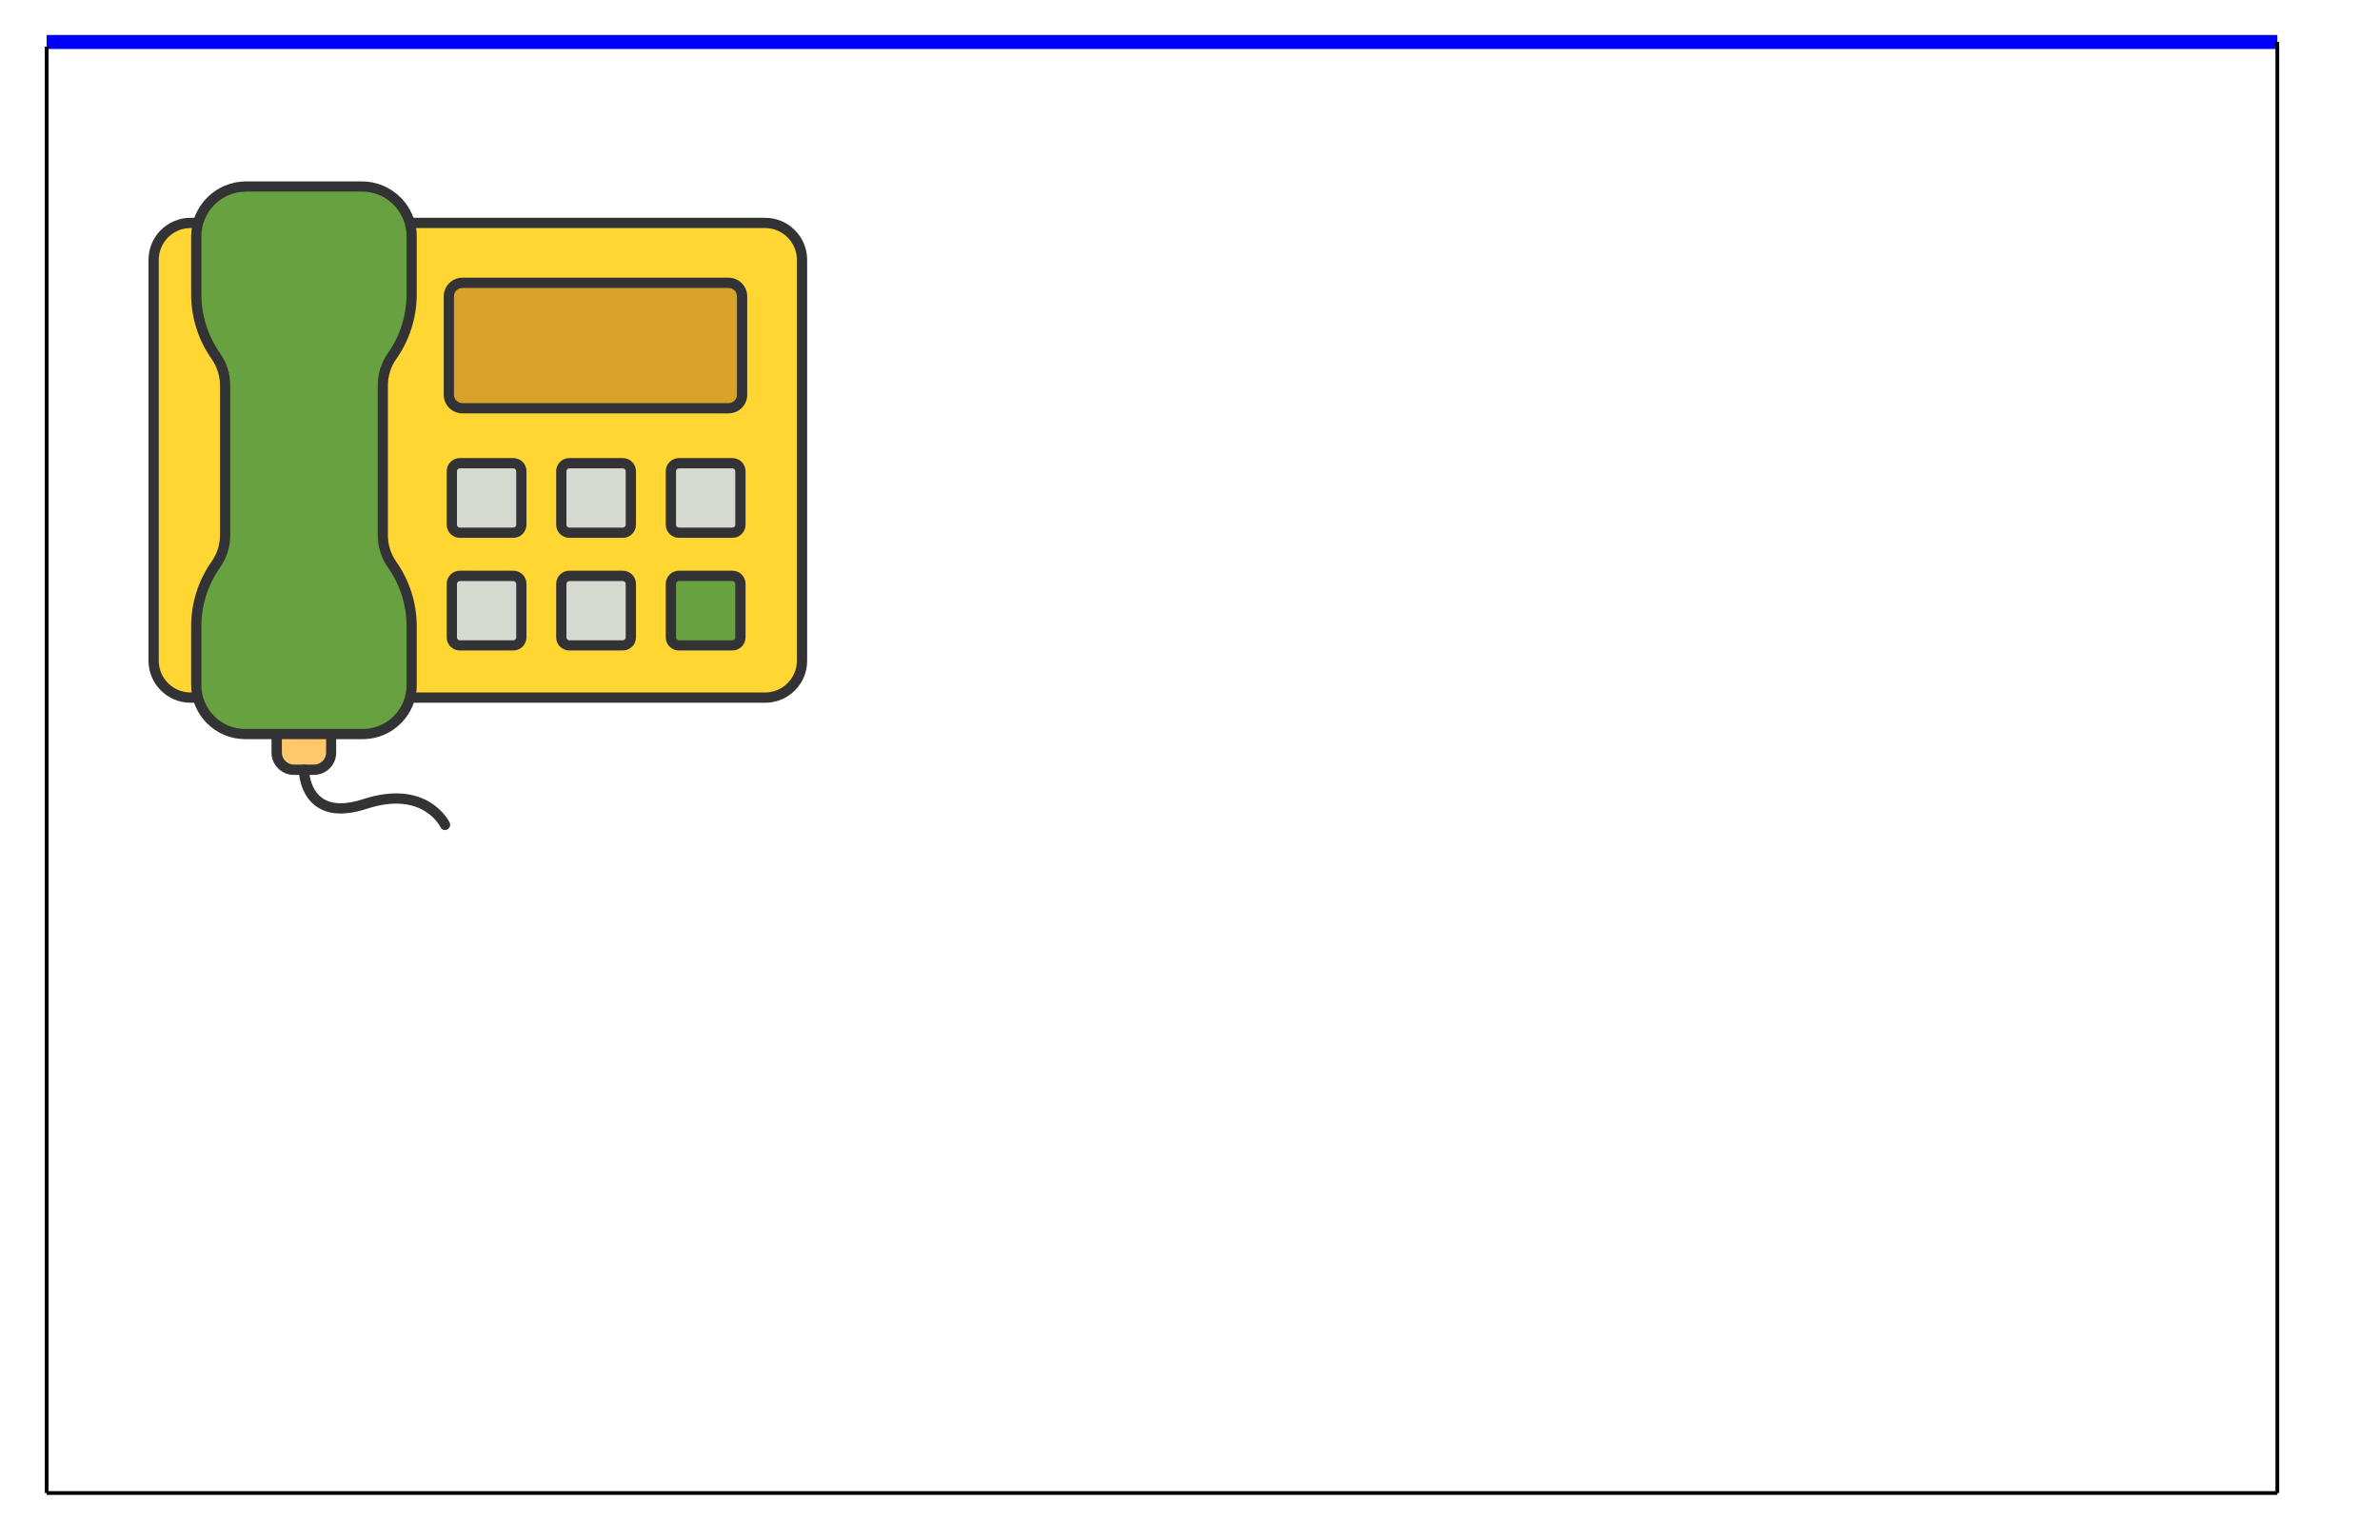
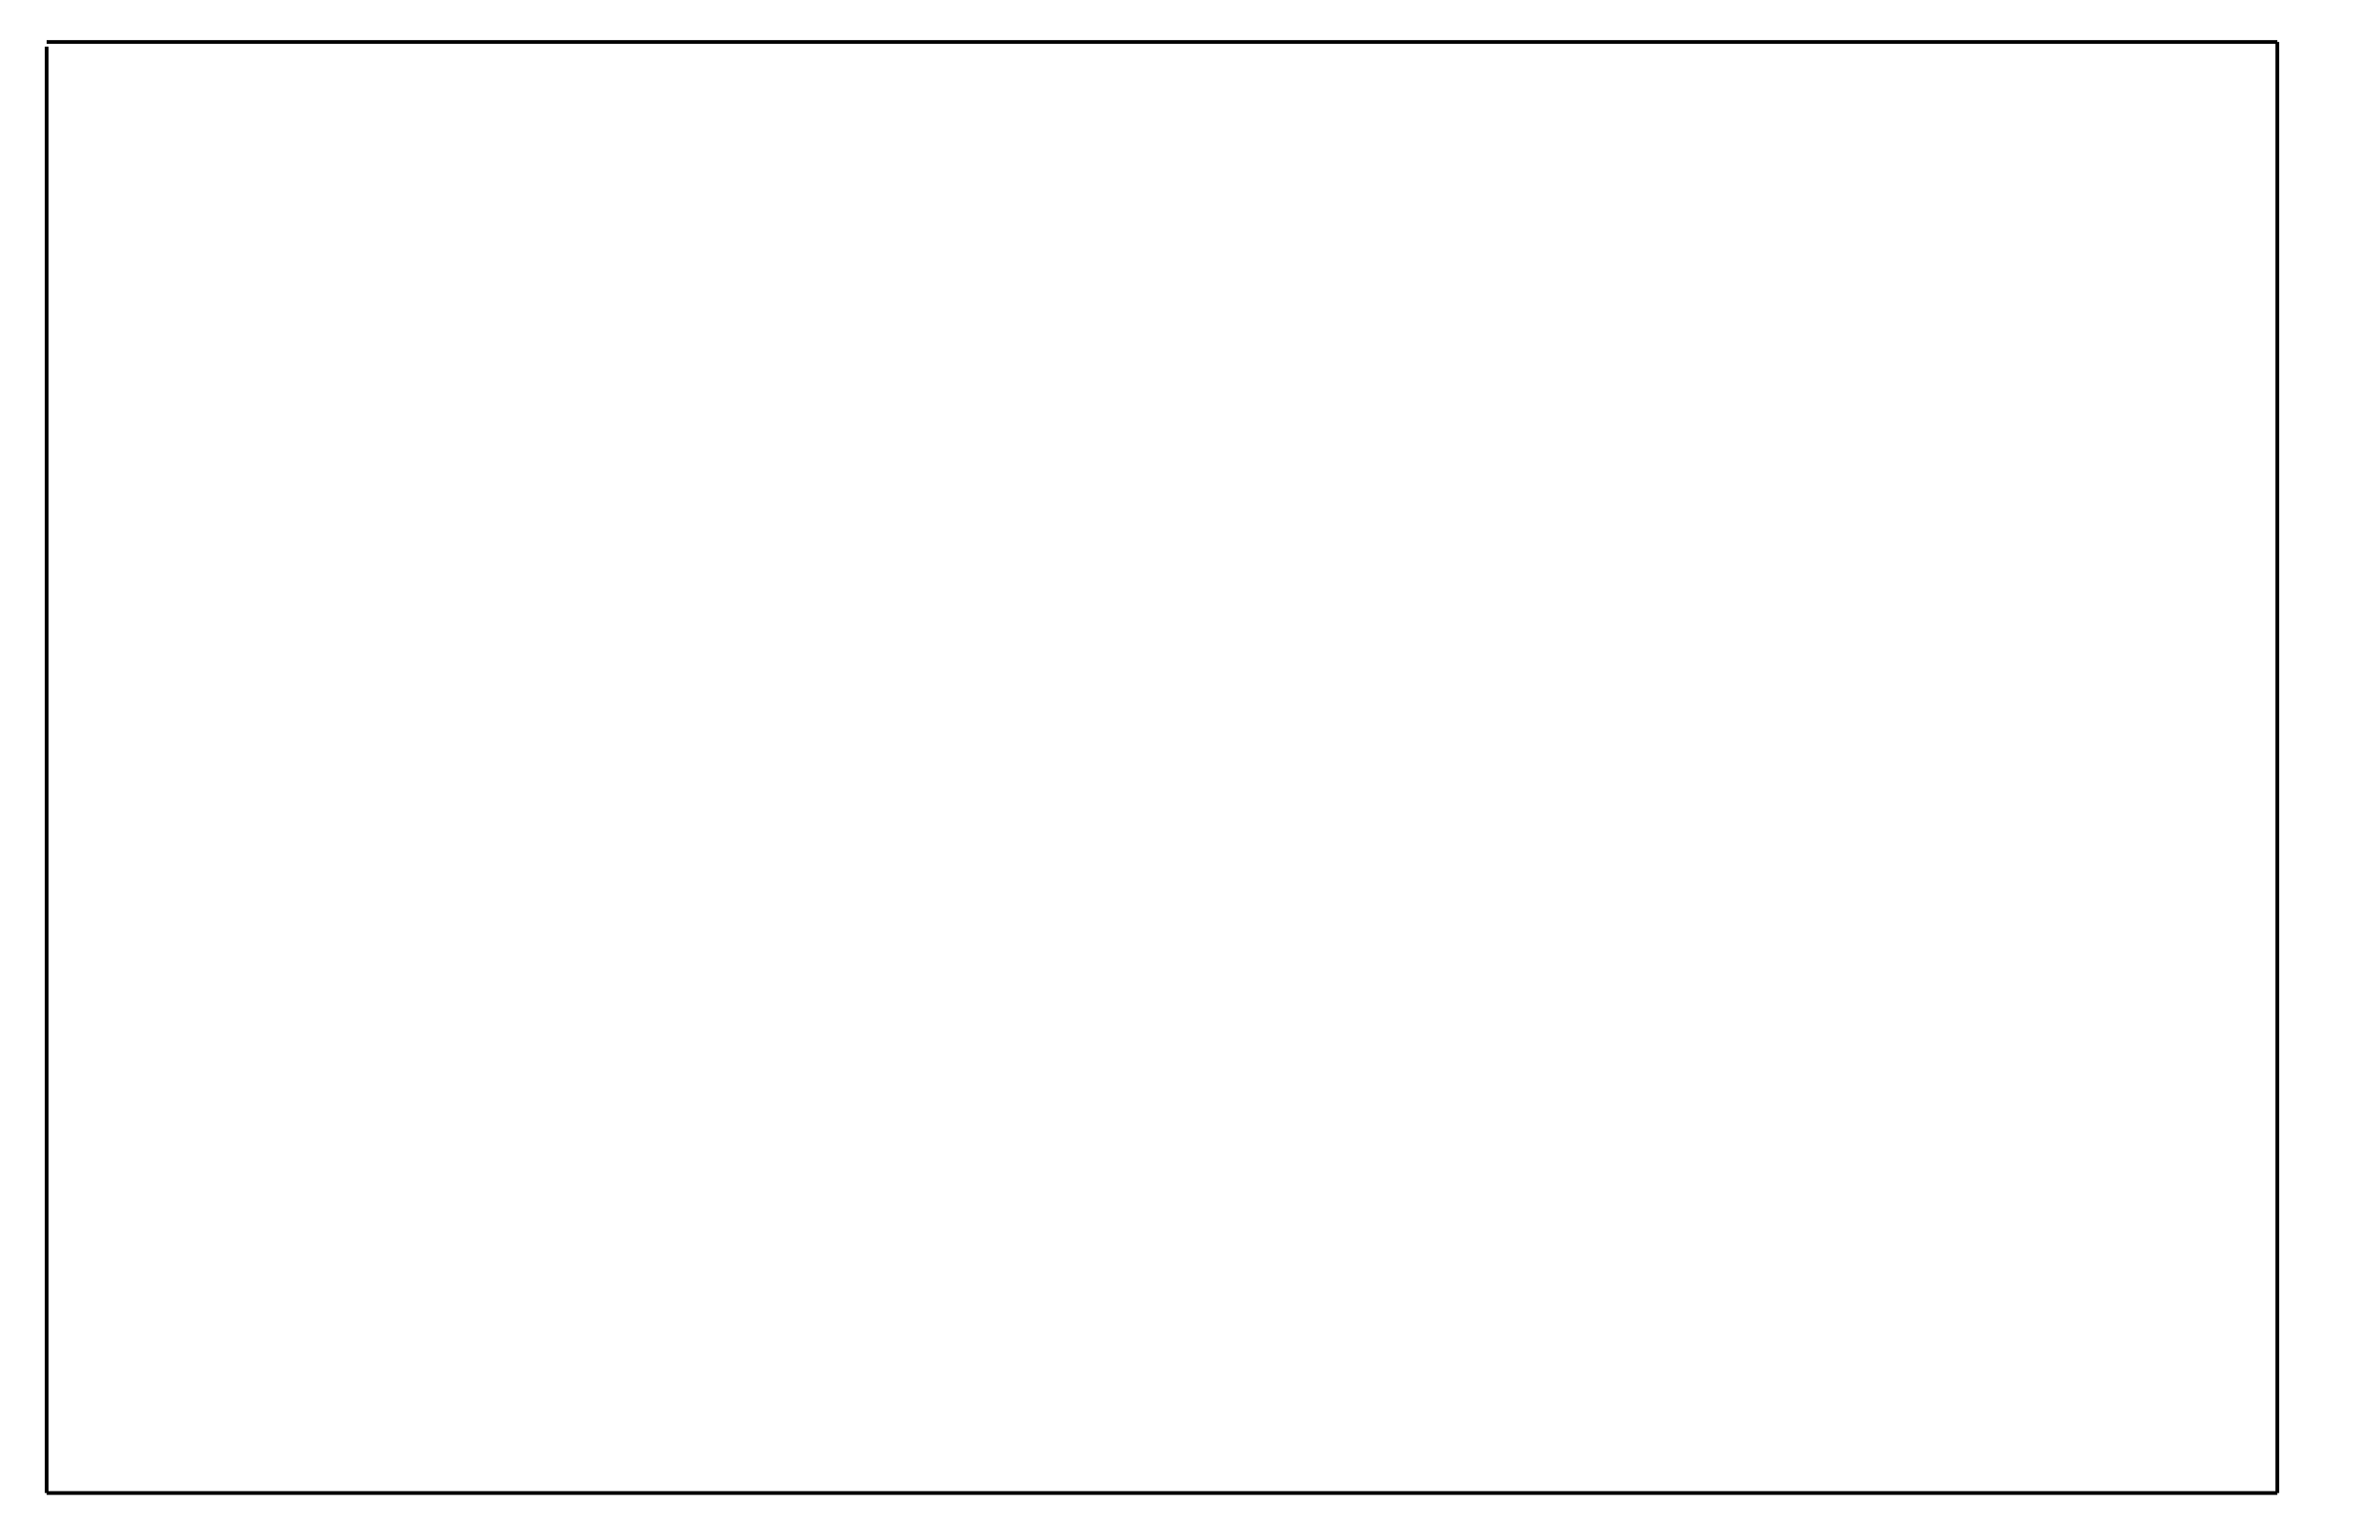
<svg xmlns="http://www.w3.org/2000/svg" height="1650" width="2550">
-   <line x1="50" y1="45" x2="2440" y2="45" stroke="blue" stroke-width="15" />
+   <line x1="50" y1="45" x2="2440" y2="45" stroke="black" stroke-width="4" />
  <line x1="2440" y1="45" x2="2440" y2="1600" stroke="black" stroke-width="4" />
  <line x1="50" y1="1600" x2="2440" y2="1600" stroke="black" stroke-width="4" />
  <line x1="50" y1="50" x2="50" y2="1600" stroke="black" stroke-width="4" />
-   <path d="M819.9 747.6H204.1c-21.8 0-39.5-17.7-39.5-39.5V278.4c0-21.8 17.7-39.5 39.5-39.5h615.7c21.8 0 39.5 17.7 39.5 39.5v429.7c0.1 21.9-17.6 39.5-39.4 39.5z" fill="#FFD632" />
-   <path d="M819.9 753.1H204.1c-24.8 0-45-20.2-45-45V278.4c0-24.8 20.2-45 45-45h615.7c24.8 0 45 20.2 45 45v429.7c0.1 24.9-20.1 45-44.9 45zM204.1 244.4c-18.7 0-34 15.3-34 34v429.7c0 18.7 15.3 34 34 34h615.7c18.7 0 34-15.3 34-34V278.4c0-18.7-15.3-34-34-34H204.1z" fill="#333336" />
-   <path d="M296.5 766.6h58.3v39.9c0 10.1-8.2 18.4-18.4 18.4h-21.6c-10.1 0-18.4-8.2-18.4-18.4v-39.9z" fill="#FFC86B" />
-   <path d="M336.4 830.4h-21.6c-13.2 0-23.9-10.7-23.9-23.9v-45.4h69.3v45.4c0.1 13.2-10.6 23.9-23.8 23.9zM302 772.1v34.4c0 7.1 5.8 12.9 12.9 12.9h21.6c7.1 0 12.9-5.8 12.9-12.9v-34.4H302z" fill="#333336" />
-   <path d="M441 315.3v-62.1c0-29.4-23.9-53.3-53.3-53.3H263.6c-29.4 0-53.3 23.9-53.3 53.3v62.1c0 24.7 7.8 47.6 21 66.4 6.5 9.2 9.9 20.3 9.9 31.5v160.2c0 11.3-3.4 22.3-9.9 31.5-13.2 18.8-21 41.7-21 66.4v63.1c0 28.9 23.4 52.3 52.3 52.3h126.2c28.9 0 52.3-23.4 52.3-52.3v-63.1c0-24.7-7.7-47.5-20.9-66.2-6.5-9.3-10-20.4-10-31.8v-160c0-11.4 3.4-22.5 10-31.8 13-18.8 20.8-41.6 20.8-66.2z" fill="#68A240" />
-   <path d="M388.7 792.1H262.6c-31.8 0-57.8-25.9-57.8-57.8v-63.1c0-25.1 7.6-49.1 22-69.5 5.8-8.2 8.9-18 8.9-28.4V413.2c0-10.3-3.1-20.1-8.9-28.4-14.4-20.4-22-44.5-22-69.5v-62.1c0-32.4 26.4-58.8 58.8-58.8h124.1c32.4 0 58.8 26.4 58.8 58.8v62.1c0 25-7.6 49-21.9 69.4-5.9 8.3-9 18.2-9 28.7v159.9c0 10.4 3.1 20.3 9 28.7 14.3 20.4 21.9 44.4 21.9 69.4v63.1c0 31.7-25.9 57.6-57.8 57.6zM263.6 205.4c-26.3 0-47.8 21.4-47.8 47.8v62.1c0 22.8 6.9 44.6 20 63.2 7.1 10.1 10.9 22.1 10.9 34.7v160.2c0 12.6-3.8 24.6-10.9 34.7-13.1 18.6-20 40.4-20 63.2v63.1c0 25.8 21 46.8 46.8 46.8h126.2c25.8 0 46.8-21 46.8-46.8v-63.1c0-22.7-6.9-44.5-19.9-63.1-7.2-10.2-11-22.3-11-35V413.3c0-12.7 3.8-24.8 11-35 13-18.5 19.9-40.3 19.9-63.1v-62.1c0-26.3-21.4-47.8-47.8-47.8H263.6z" fill="#333336" />
-   <path d="M780.6 437.5H495.4c-8 0-14.5-6.5-14.5-14.5V317.6c0-8 6.5-14.5 14.5-14.5h285.2c8 0 14.5 6.5 14.5 14.5V423c0 8-6.5 14.5-14.5 14.5z" fill="#D8A128" />
-   <path d="M780.6 443H495.4c-11 0-20-9-20-20V317.6c0-11 9-20 20-20h285.2c11 0 20 9 20 20V423c0 11-8.9 20-20 20zM495.4 308.6c-5 0-9 4-9 9V423c0 5 4 9 9 9h285.2c5 0 9-4 9-9V317.6c0-5-4-9-9-9H495.4zM476.9 889.6c-2.1 0-4-1.2-5-3.2-0.8-1.6-19.7-39-79-19.6-23.1 7.5-41.3 6.6-54.3-2.8-18.3-13.2-18.5-38-18.5-39.1 0-3 2.5-5.5 5.5-5.5s5.5 2.5 5.5 5.5c0 0.3 0.3 20.4 14 30.2 10 7.2 24.9 7.6 44.4 1.2 19.6-6.4 48.1-11 71.8 3.8 14.5 9 20.3 21 20.5 21.5 1.3 2.7 0.1 6-2.6 7.3-0.8 0.5-1.6 0.7-2.3 0.7z m-145.7-64.7z" fill="#333336" />
-   <path d="M550 570.9h-57.3c-4.7 0-8.6-3.8-8.6-8.6V505c0-4.7 3.8-8.6 8.6-8.6H550c4.7 0 8.6 3.8 8.6 8.6v57.3c-0.1 4.7-3.9 8.6-8.6 8.6z" fill="#D5D9CF" />
-   <path d="M550 576.4h-57.3c-7.8 0-14.1-6.3-14.1-14.1V505c0-7.8 6.3-14.1 14.1-14.1H550c7.8 0 14.1 6.3 14.1 14.1v57.3c-0.1 7.8-6.4 14.1-14.1 14.1z m-57.3-74.5c-1.7 0-3.1 1.4-3.1 3.1v57.3c0 1.7 1.4 3.1 3.1 3.1H550c1.7 0 3.1-1.4 3.1-3.1V505c0-1.7-1.4-3.1-3.1-3.1h-57.3z" fill="#333336" />
-   <path d="M667.3 570.9H610c-4.7 0-8.6-3.8-8.6-8.6V505c0-4.7 3.8-8.6 8.6-8.6h57.3c4.7 0 8.6 3.8 8.6 8.6v57.3c0 4.7-3.8 8.6-8.6 8.6z" fill="#D5D9CF" />
-   <path d="M667.3 576.4H610c-7.8 0-14.1-6.3-14.1-14.1V505c0-7.8 6.3-14.1 14.1-14.1h57.3c7.8 0 14.1 6.3 14.1 14.1v57.3c0 7.8-6.3 14.1-14.1 14.1zM610 501.9c-1.7 0-3.1 1.4-3.1 3.1v57.3c0 1.7 1.4 3.1 3.1 3.1h57.3c1.7 0 3.1-1.4 3.1-3.1V505c0-1.7-1.4-3.1-3.1-3.1H610z" fill="#333336" />
-   <path d="M784.7 570.9h-57.3c-4.7 0-8.6-3.8-8.6-8.6V505c0-4.7 3.8-8.6 8.6-8.6h57.3c4.7 0 8.6 3.8 8.6 8.6v57.3c0 4.7-3.9 8.6-8.6 8.6z" fill="#D5D9CF" />
-   <path d="M784.7 576.4h-57.3c-7.8 0-14.1-6.3-14.1-14.1V505c0-7.8 6.3-14.1 14.1-14.1h57.3c7.8 0 14.1 6.3 14.1 14.1v57.3c0 7.8-6.3 14.1-14.1 14.1z m-57.3-74.5c-1.7 0-3.1 1.4-3.1 3.1v57.3c0 1.7 1.4 3.1 3.1 3.1h57.3c1.7 0 3.1-1.4 3.1-3.1V505c0-1.7-1.4-3.1-3.1-3.1h-57.3z" fill="#333336" />
-   <path d="M550 691.6h-57.3c-4.7 0-8.6-3.8-8.6-8.6v-57.3c0-4.7 3.8-8.6 8.6-8.6H550c4.7 0 8.6 3.8 8.6 8.6V683c-0.1 4.8-3.9 8.6-8.6 8.6z" fill="#D5D9CF" />
-   <path d="M550 697.1h-57.3c-7.8 0-14.1-6.3-14.1-14.1v-57.3c0-7.8 6.3-14.1 14.1-14.1H550c7.8 0 14.1 6.3 14.1 14.1V683c-0.1 7.8-6.4 14.1-14.1 14.1z m-57.3-74.4c-1.7 0-3.1 1.4-3.1 3.1v57.3c0 1.7 1.4 3.1 3.1 3.1H550c1.7 0 3.1-1.4 3.1-3.1v-57.3c0-1.7-1.4-3.1-3.1-3.1h-57.3z" fill="#333336" />
-   <path d="M667.3 691.6H610c-4.7 0-8.6-3.8-8.6-8.6v-57.3c0-4.7 3.8-8.6 8.6-8.6h57.3c4.7 0 8.6 3.8 8.6 8.6V683c0 4.8-3.8 8.6-8.6 8.6z" fill="#D5D9CF" />
-   <path d="M667.3 697.1H610c-7.8 0-14.1-6.3-14.1-14.1v-57.3c0-7.8 6.3-14.1 14.1-14.1h57.3c7.8 0 14.1 6.3 14.1 14.1V683c0 7.8-6.3 14.1-14.1 14.1zM610 622.7c-1.7 0-3.1 1.4-3.1 3.1v57.3c0 1.7 1.4 3.1 3.1 3.1h57.3c1.7 0 3.1-1.4 3.1-3.1v-57.3c0-1.7-1.4-3.1-3.1-3.1H610z" fill="#333336" />
-   <path d="M784.7 691.6h-57.3c-4.7 0-8.6-3.8-8.6-8.6v-57.3c0-4.7 3.8-8.6 8.6-8.6h57.3c4.7 0 8.6 3.8 8.6 8.6V683c0 4.8-3.9 8.6-8.6 8.6z" fill="#68A240" />
-   <path d="M784.7 697.1h-57.3c-7.8 0-14.1-6.3-14.1-14.1v-57.3c0-7.8 6.3-14.1 14.1-14.1h57.3c7.8 0 14.1 6.3 14.1 14.1V683c0 7.8-6.3 14.1-14.1 14.1z m-57.3-74.4c-1.7 0-3.1 1.4-3.1 3.1v57.3c0 1.7 1.4 3.1 3.1 3.1h57.3c1.7 0 3.1-1.4 3.1-3.1v-57.3c0-1.7-1.4-3.1-3.1-3.1h-57.3z" fill="#333336" />
</svg>
